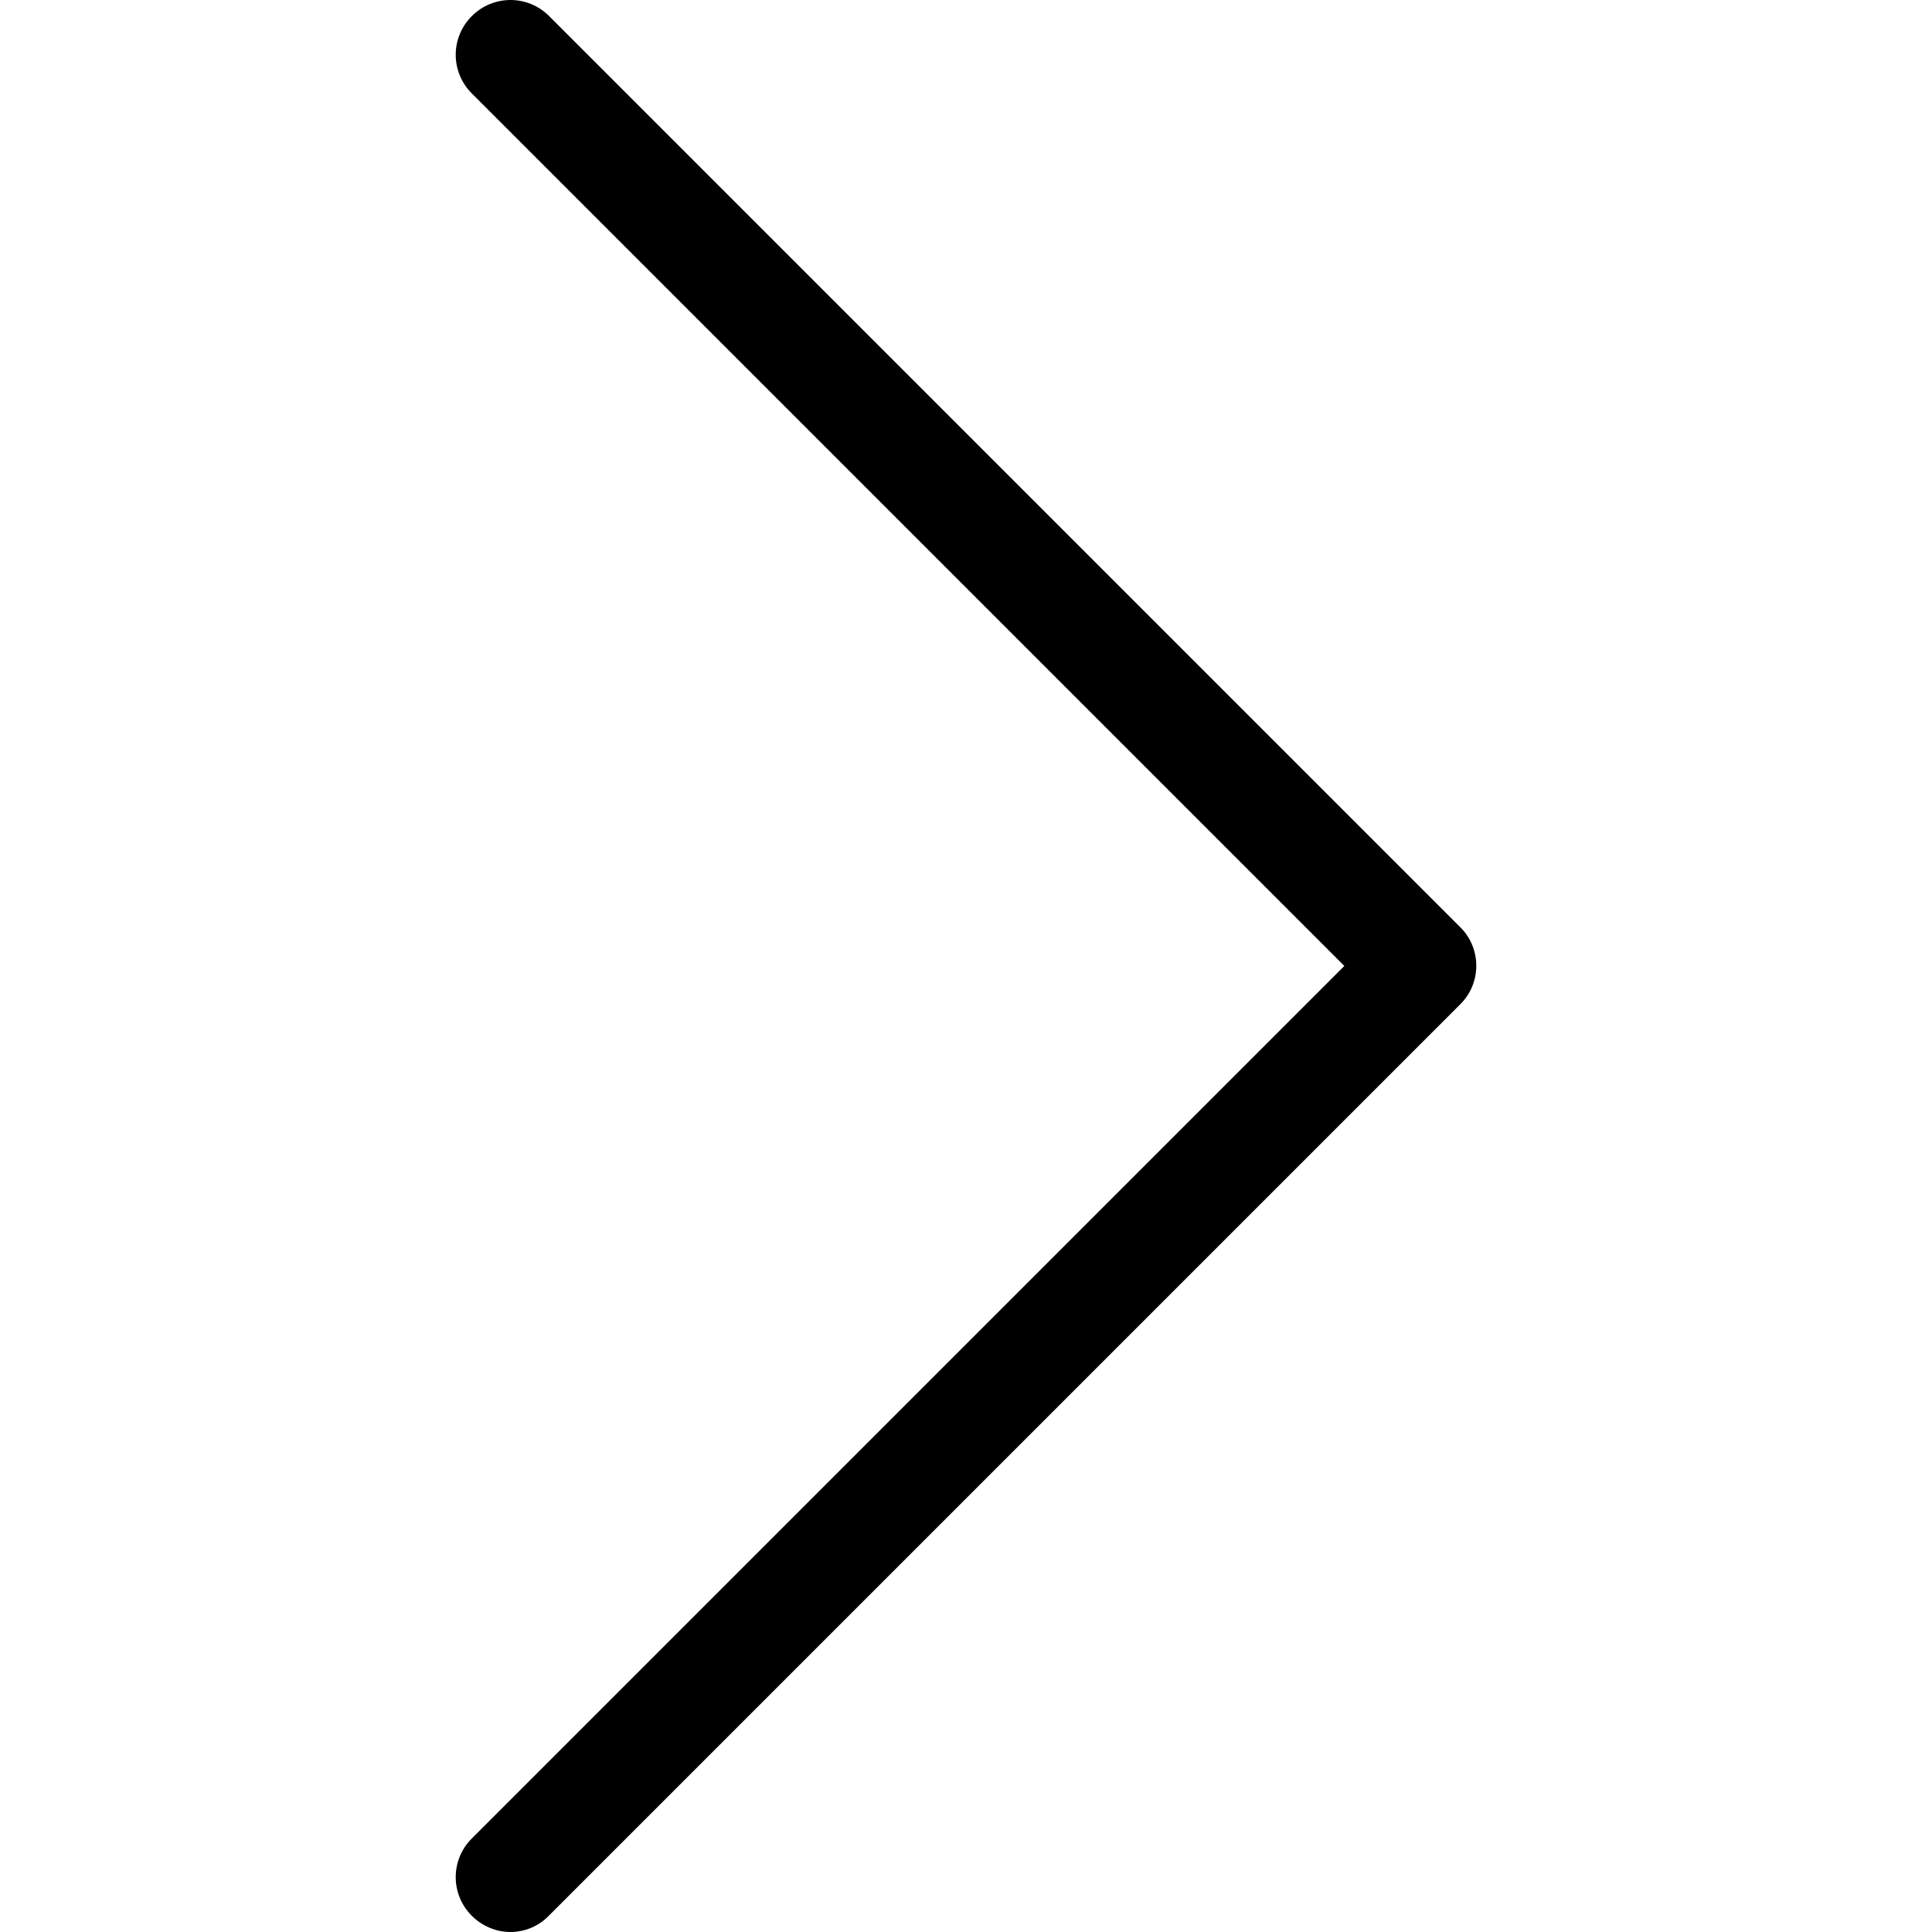
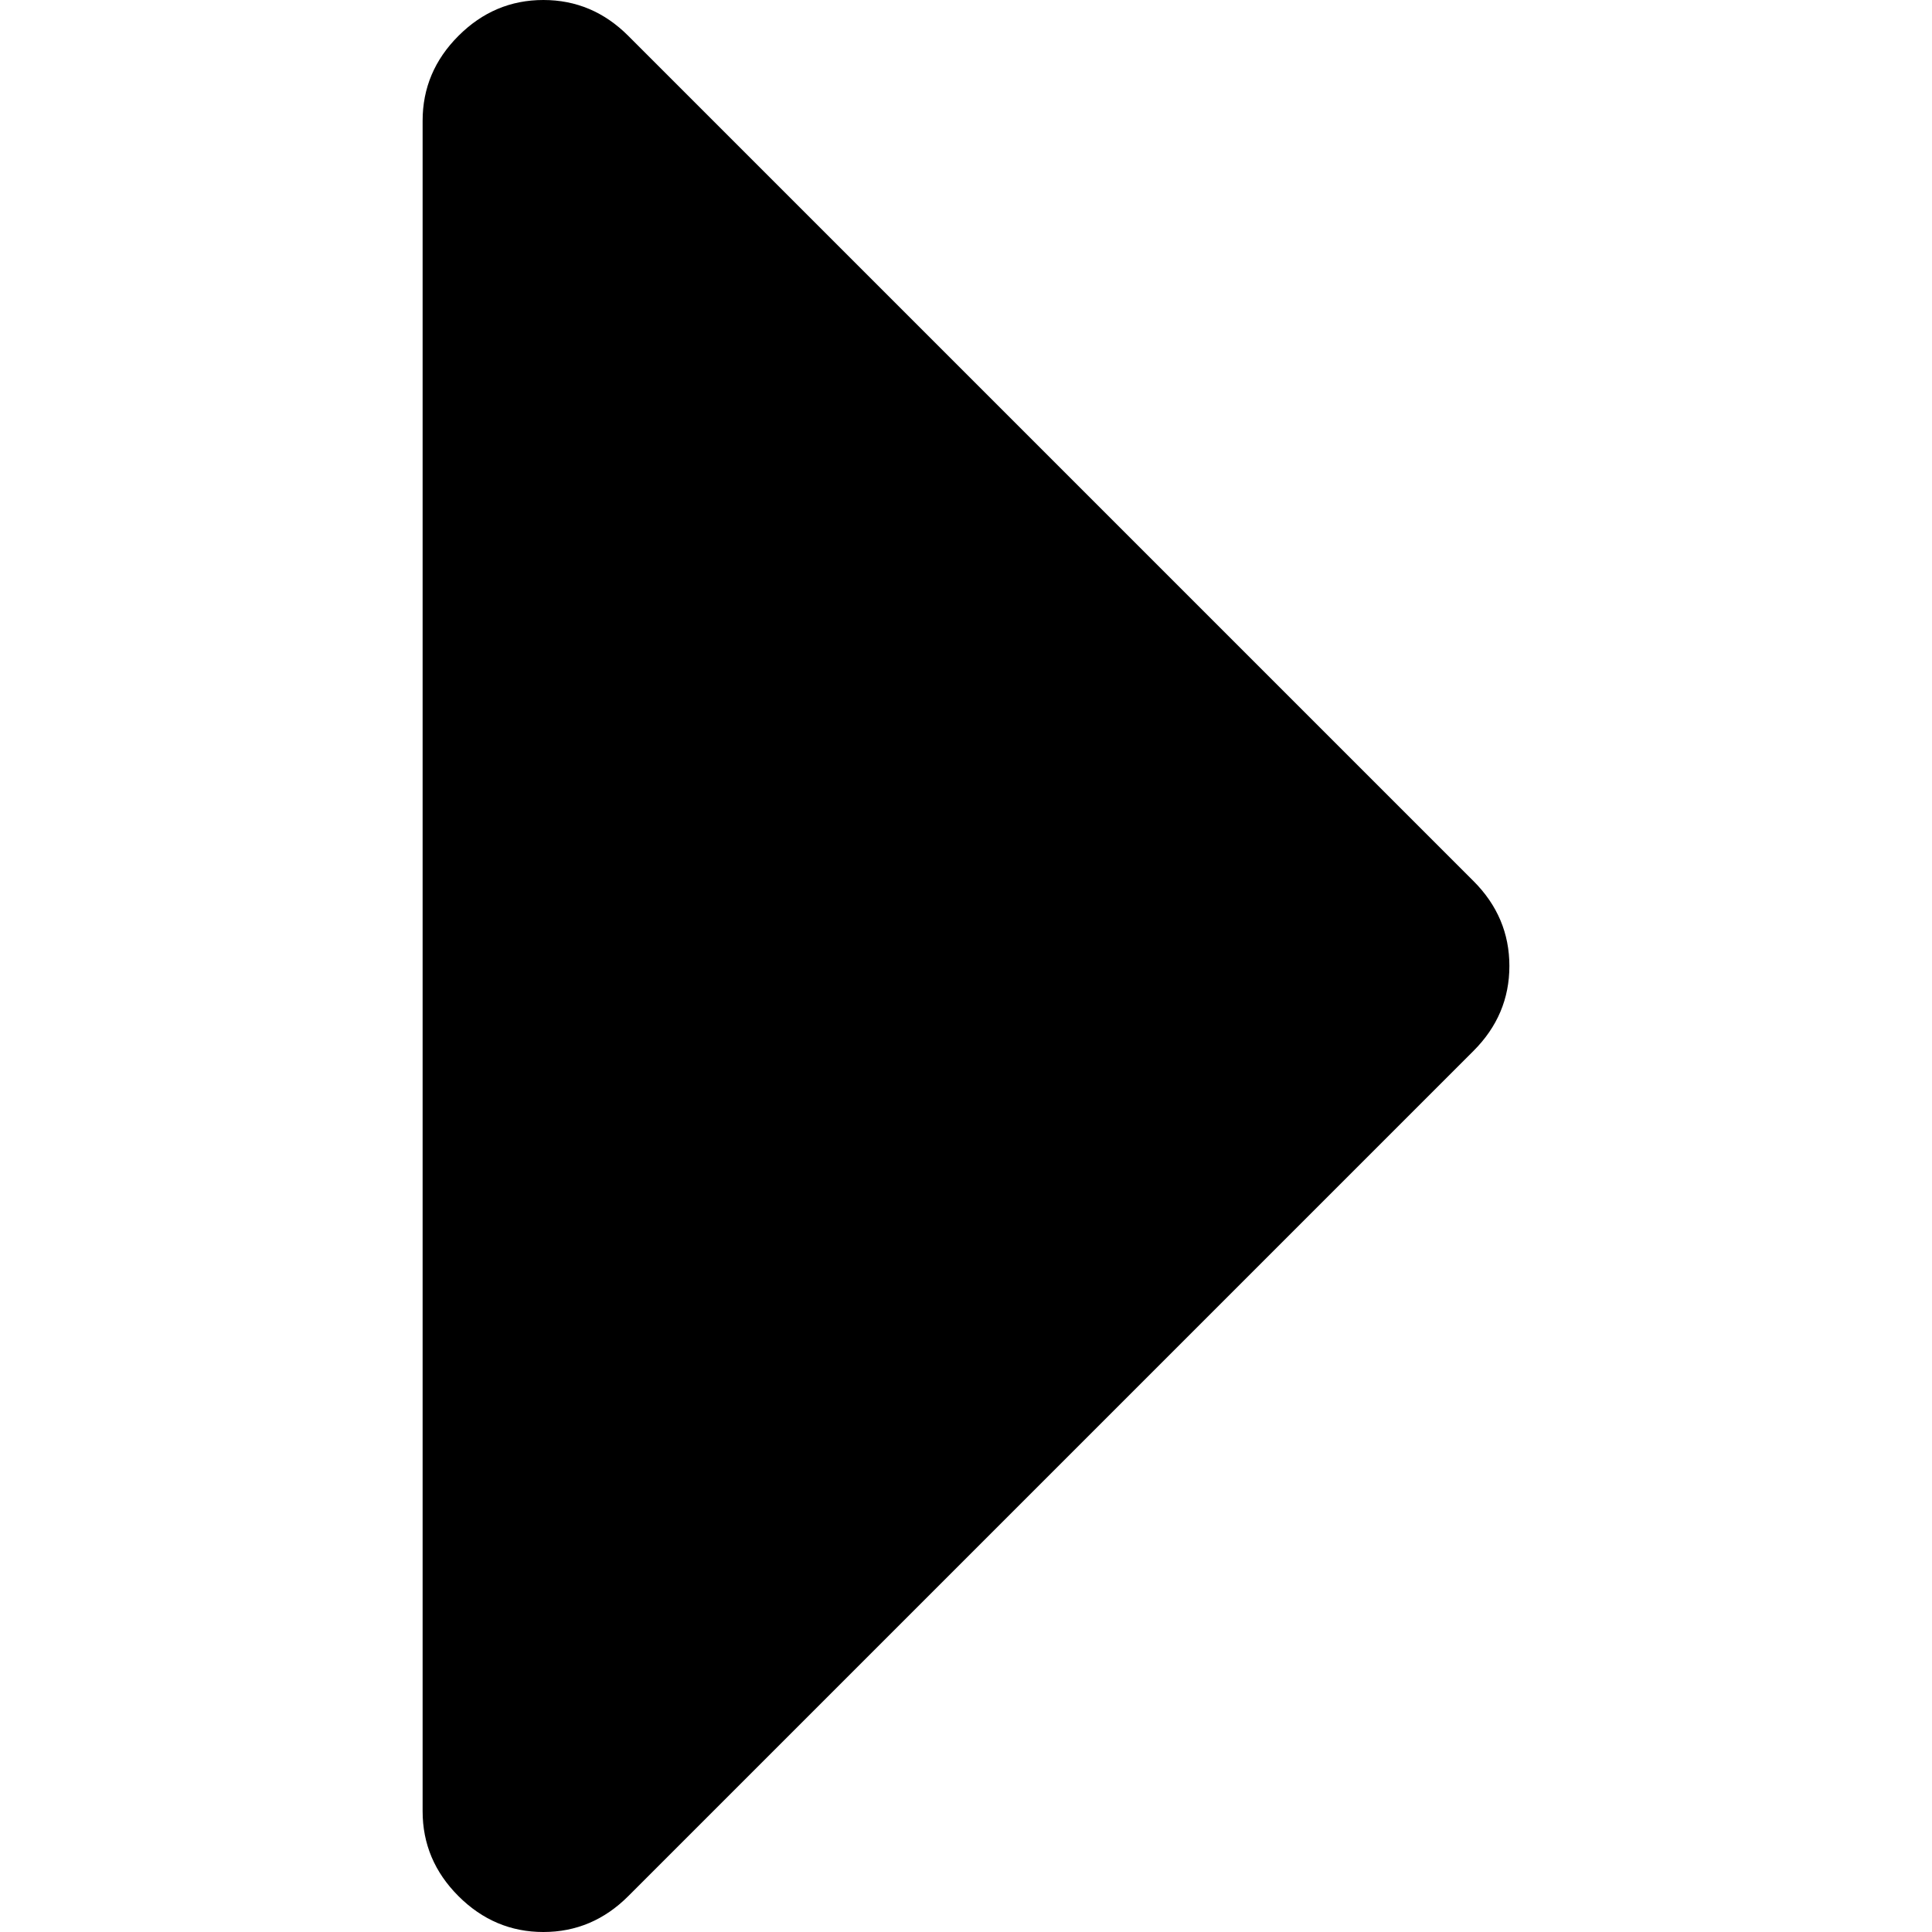
- <svg xmlns="http://www.w3.org/2000/svg" version="1.1" id="Capa_1" x="0px" y="0px" viewBox="0 0 477.175 477.175" style="enable-background:new 0 0 477.175 477.175;" xml:space="preserve">
+ <svg xmlns="http://www.w3.org/2000/svg" version="1.1" id="Capa_1" x="0px" y="0px" viewBox="0 0 292.359 292.359" style="enable-background:new 0 0 292.359 292.359;" xml:space="preserve">
  <g>
-     <path d="M360.731,229.075l-225.1-225.1c-5.3-5.3-13.8-5.3-19.1,0s-5.3,13.8,0,19.1l215.5,215.5l-215.5,215.5   c-5.3,5.3-5.3,13.8,0,19.1c2.6,2.6,6.1,4,9.5,4c3.4,0,6.9-1.3,9.5-4l225.1-225.1C365.931,242.875,365.931,234.275,360.731,229.075z   " />
+     <path d="M222.979,133.331L95.073,5.424C91.456,1.807,87.178,0,82.226,0c-4.952,0-9.233,1.807-12.85,5.424   c-3.617,3.617-5.424,7.898-5.424,12.847v255.813c0,4.948,1.807,9.232,5.424,12.847c3.621,3.617,7.902,5.428,12.85,5.428   c4.949,0,9.23-1.811,12.847-5.428l127.906-127.907c3.614-3.613,5.428-7.897,5.428-12.847   C228.407,141.229,226.594,136.948,222.979,133.331z" />
  </g>
-   <g>
- </g>
-   <g>
- </g>
-   <g>
- </g>
-   <g>
- </g>
-   <g>
- </g>
-   <g>
- </g>
-   <g>
- </g>
-   <g>
- </g>
-   <g>
- </g>
-   <g>
- </g>
-   <g>
- </g>
-   <g>
- </g>
-   <g>
- </g>
-   <g>
- </g>
-   <g>
- </g>
</svg>
